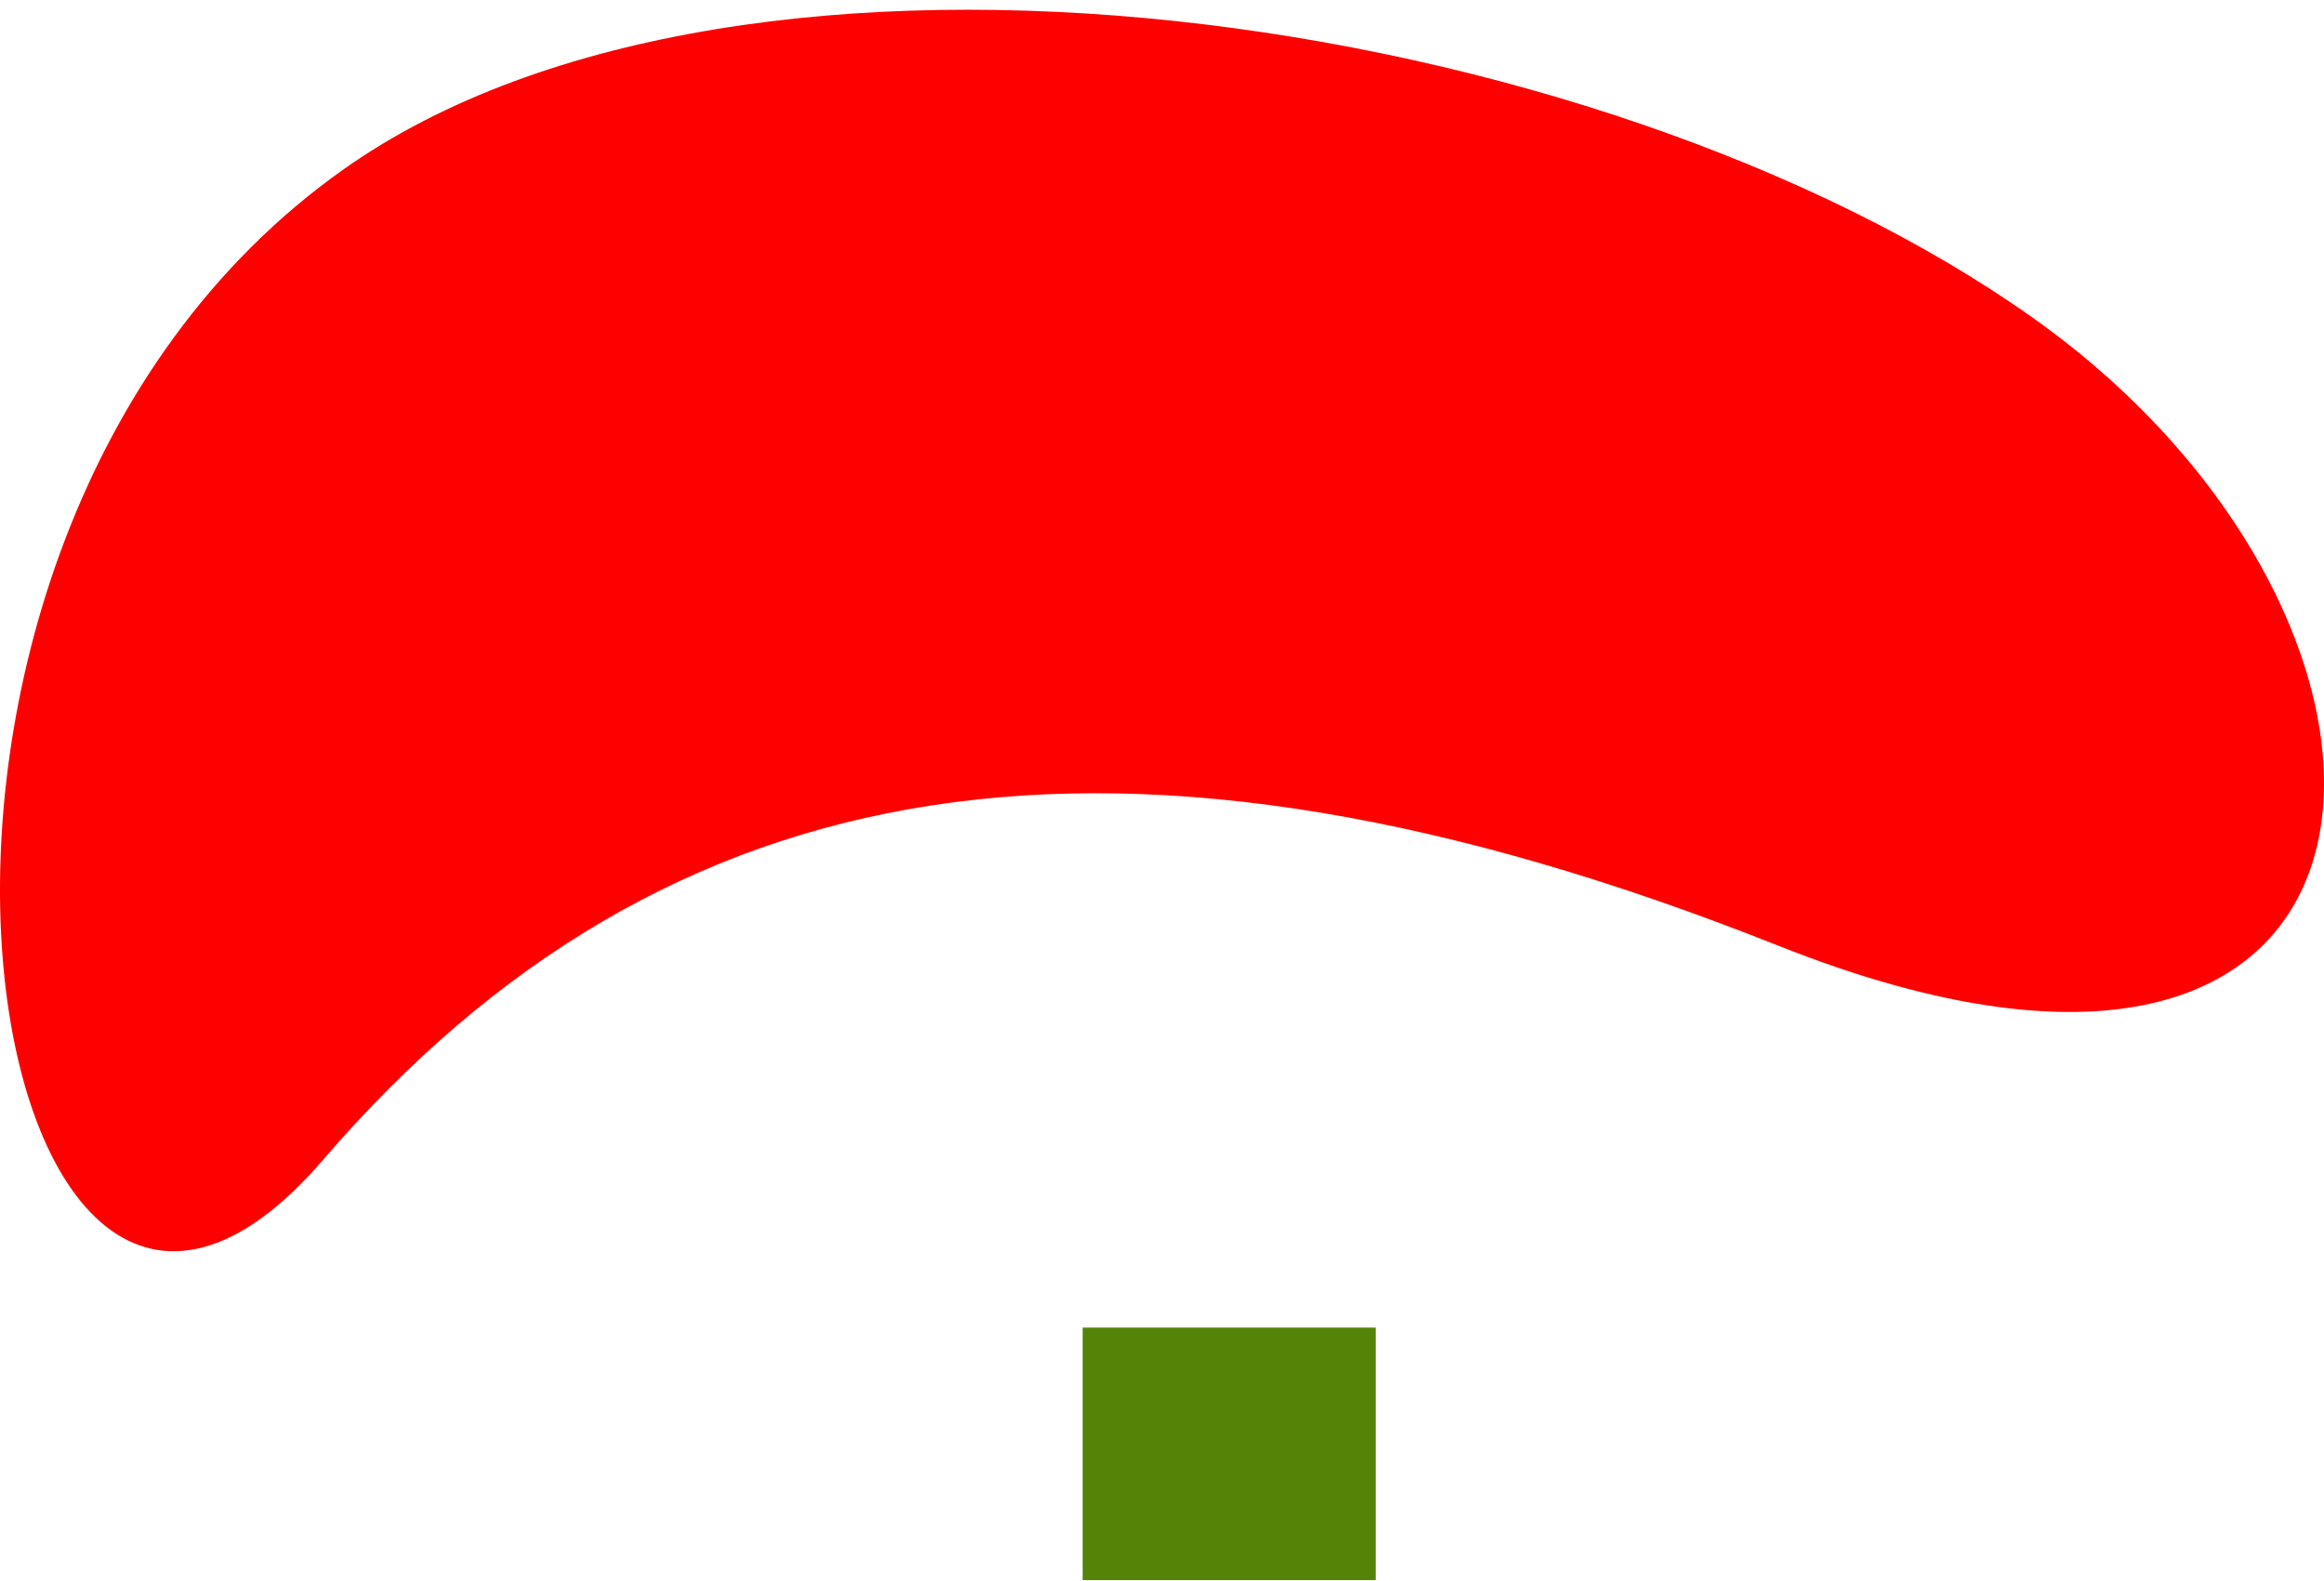
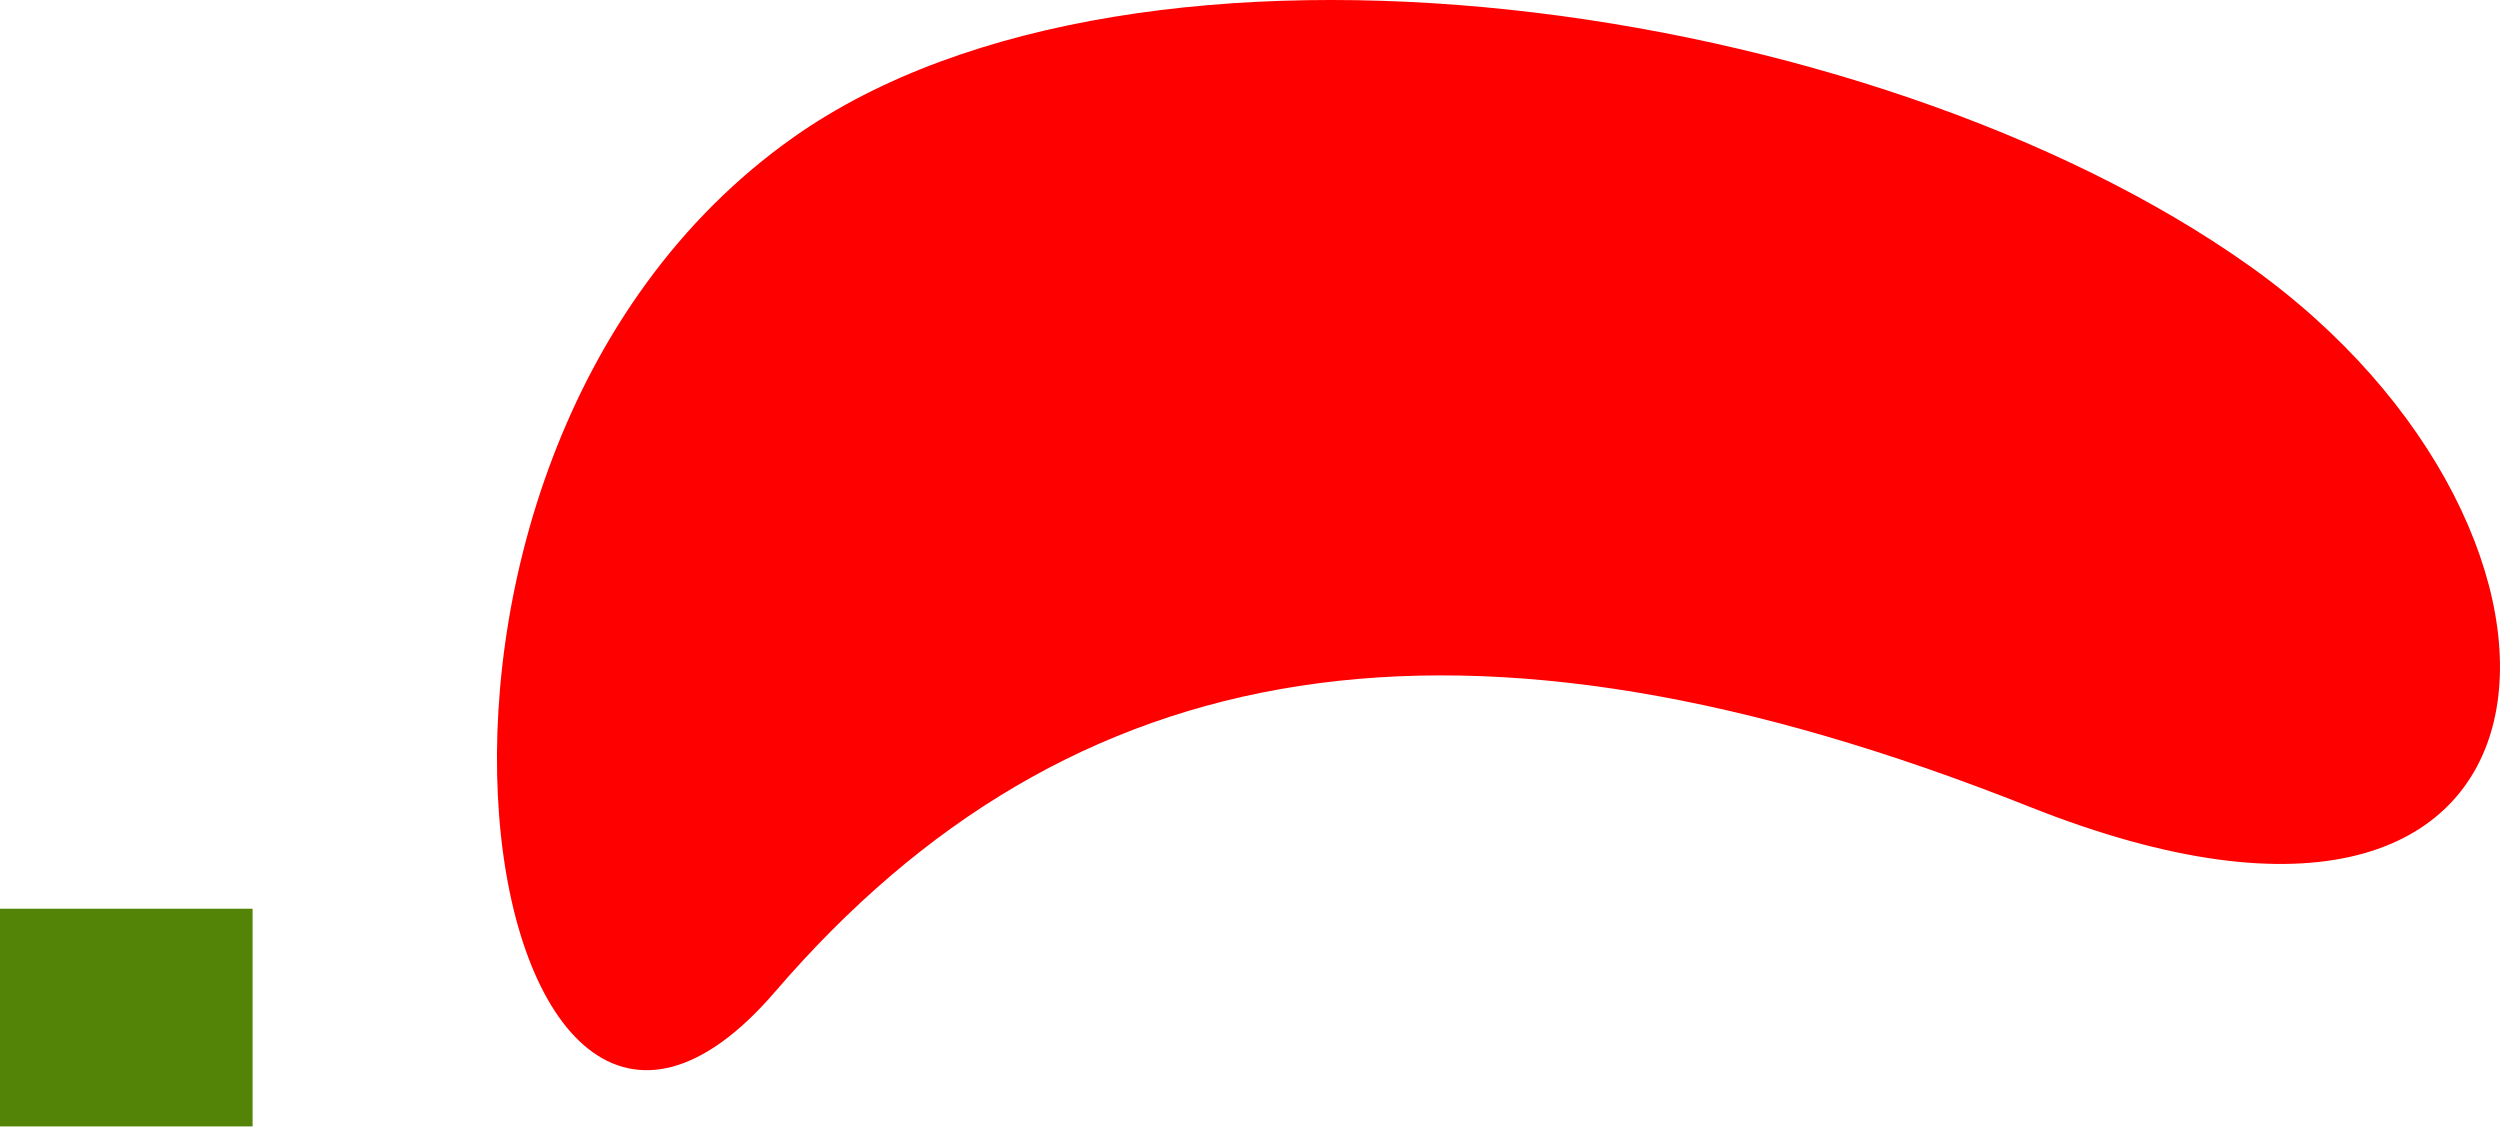
- <svg xmlns="http://www.w3.org/2000/svg" version="1.1" x="0px" y="0px" width="317.231px" height="215.726px" viewBox="0 0 317.231 215.726" style="enable-background:new 0 0 317.231 215.726;" xml:space="preserve">
+ <svg xmlns="http://www.w3.org/2000/svg" version="1.1" x="0px" y="0px" width="395.938px" height="178.397px" viewBox="0 0 395.938 178.397" style="enable-background:new 0 0 395.938 178.397;" xml:space="preserve">
  <g id="mouth">
    <g id="Layer_7">
-       <path style="fill:#FF0000;" d="M46.97,23.066c54.718-38.624,170.815-22.012,230.503,20.312    c59.688,42.324,55.347,121.546-34.728,85.733C152.67,93.3,90.74,104.105,44.076,158.367C-2.59,212.629-26.83,75.161,46.97,23.066z    " />
+       <path style="fill:#FF0000;" d="M125.676,21.737c54.718-38.624,170.815-22.012,230.502,20.312    c59.688,42.324,55.347,121.546-34.728,85.734c-90.075-35.812-152.004-25.008-198.668,29.254    C76.117,211.299,51.876,73.832,125.676,21.737z" />
    </g>
    <g id="Layer_8">
      <g id="Layer_18">
-         <rect x="147.781" y="181.247" style="fill:#538407;" width="40.004" height="34.479" />
-         <rect x="63.851" style="opacity:0;fill:#B77100;" width="40.004" height="34.479" />
+         <rect x="0" y="143.919" style="fill:#538407;" width="40.004" height="34.479" />
+         <rect x="354.546" y="42.167" style="opacity:0;fill:#B77100;" width="40.004" height="34.479" />
      </g>
    </g>
  </g>
  <g id="Layer_1">
</g>
</svg>
